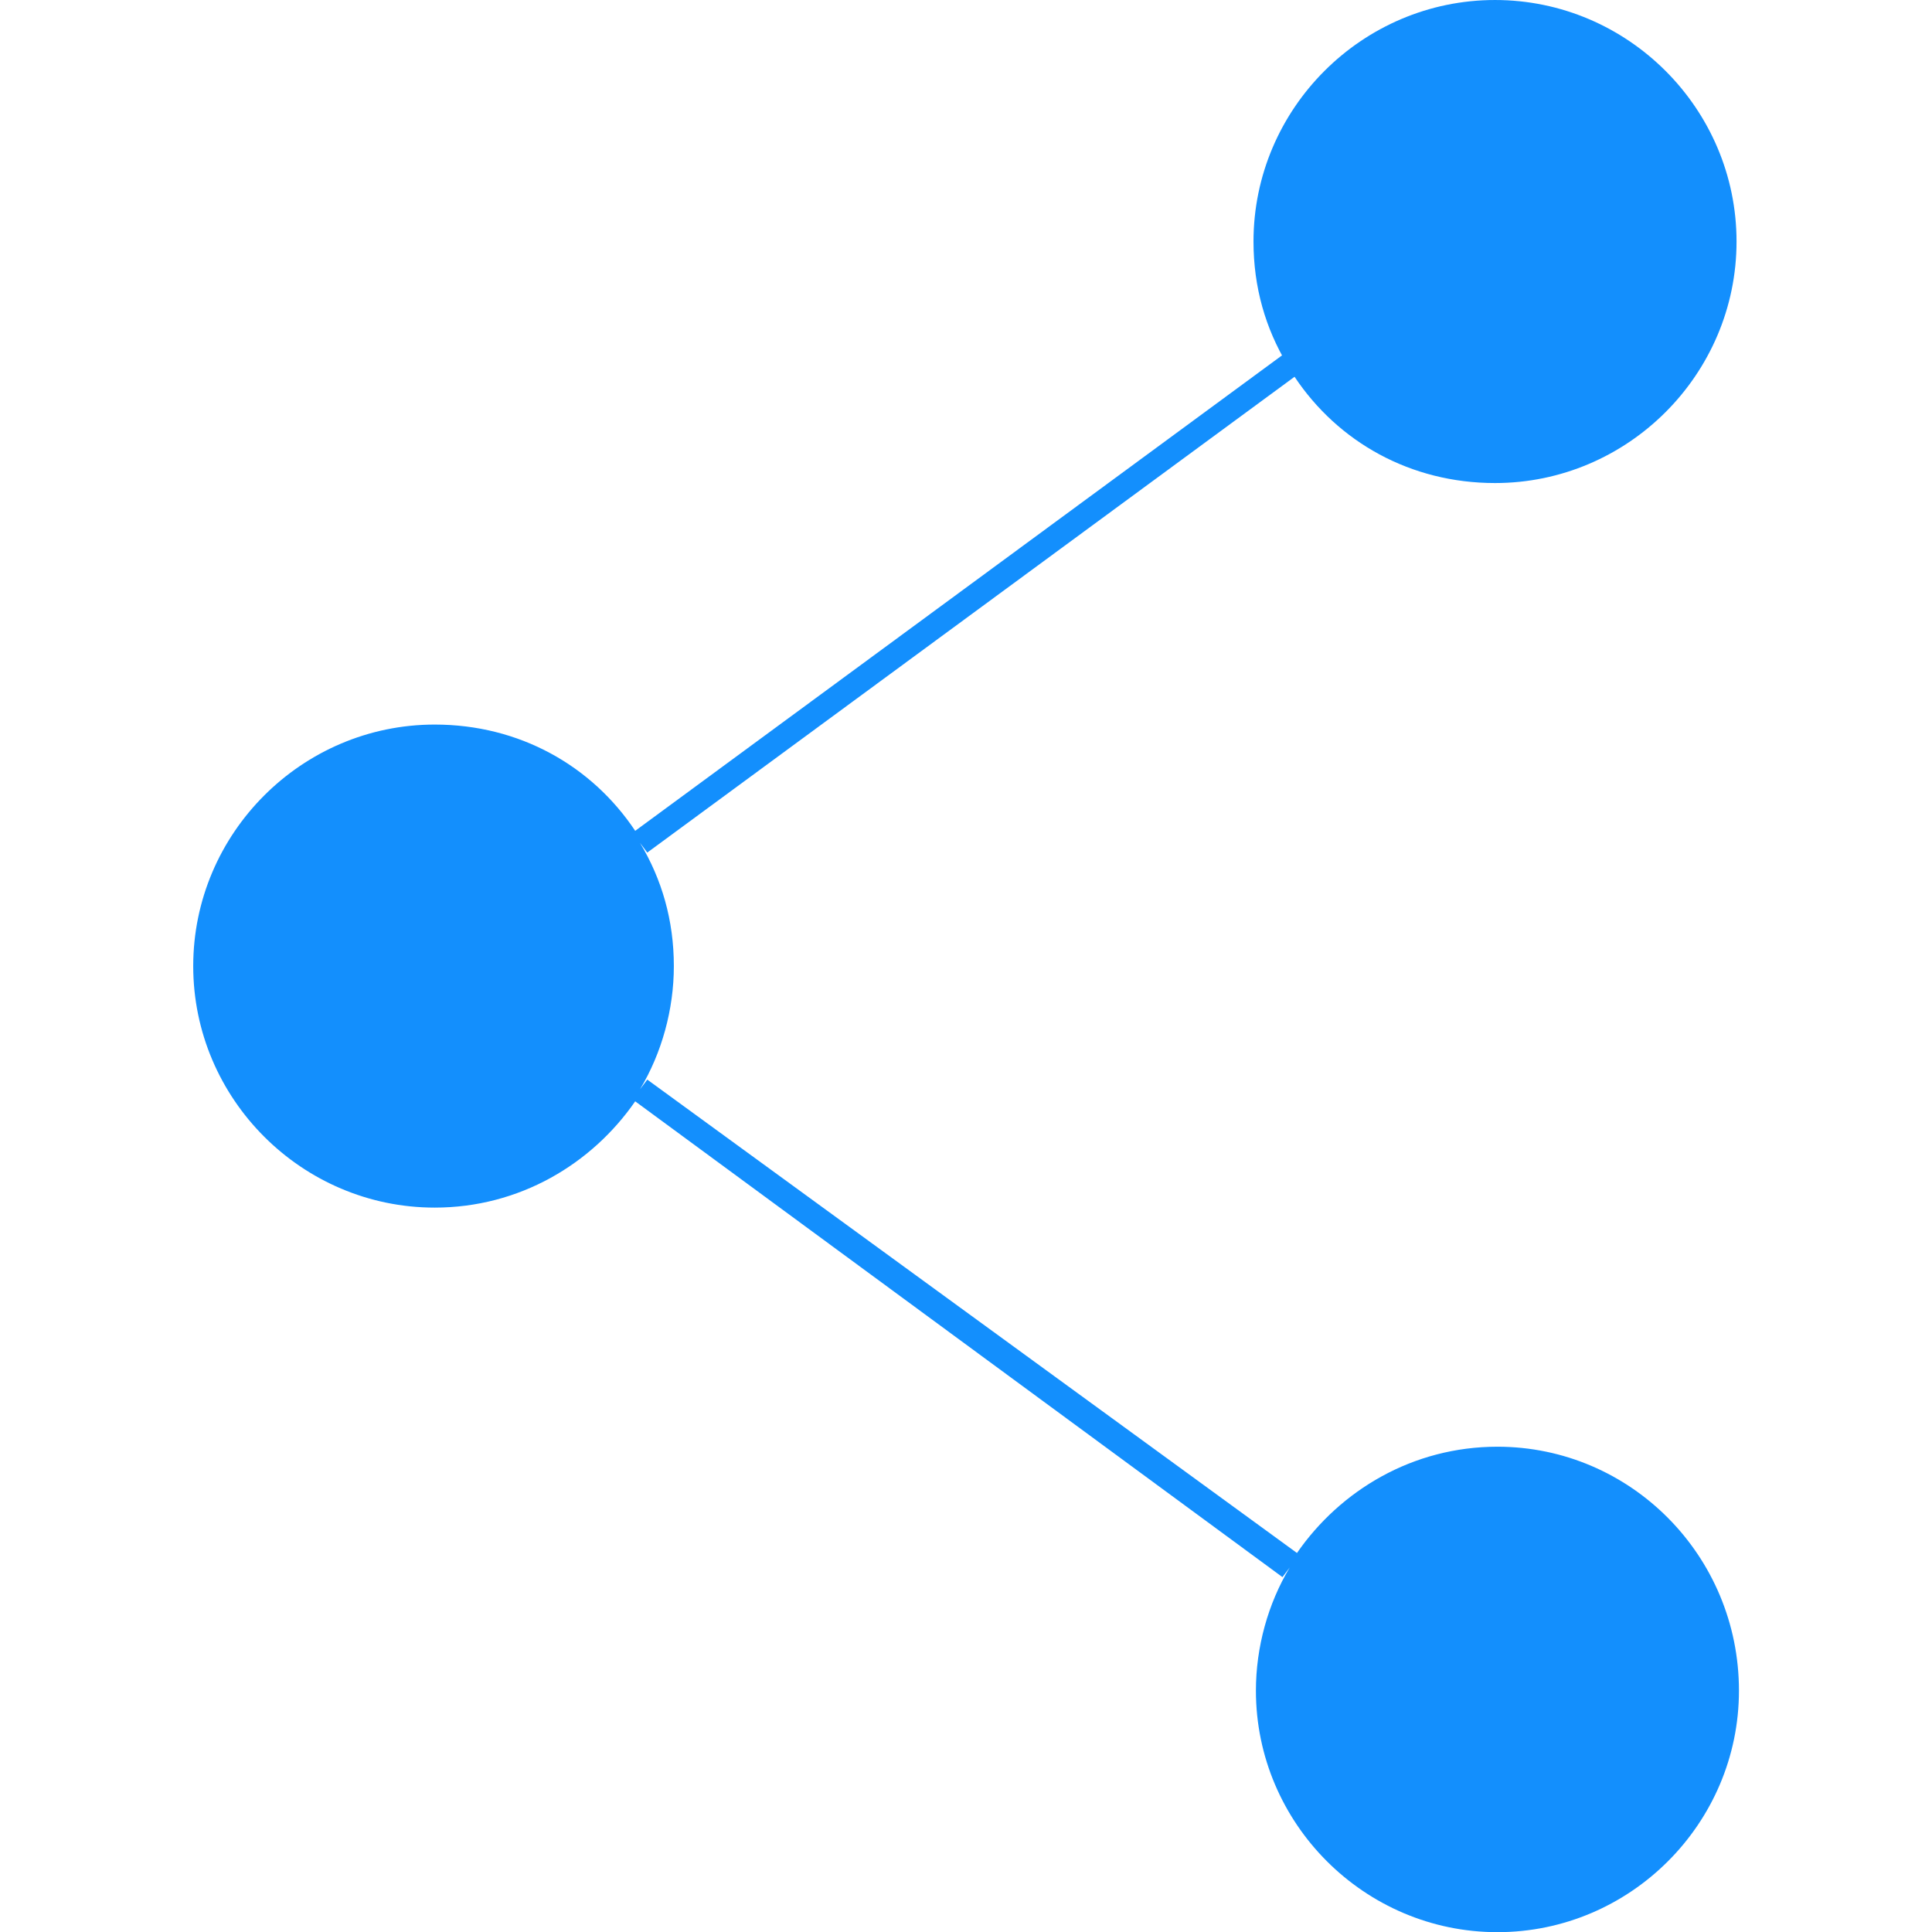
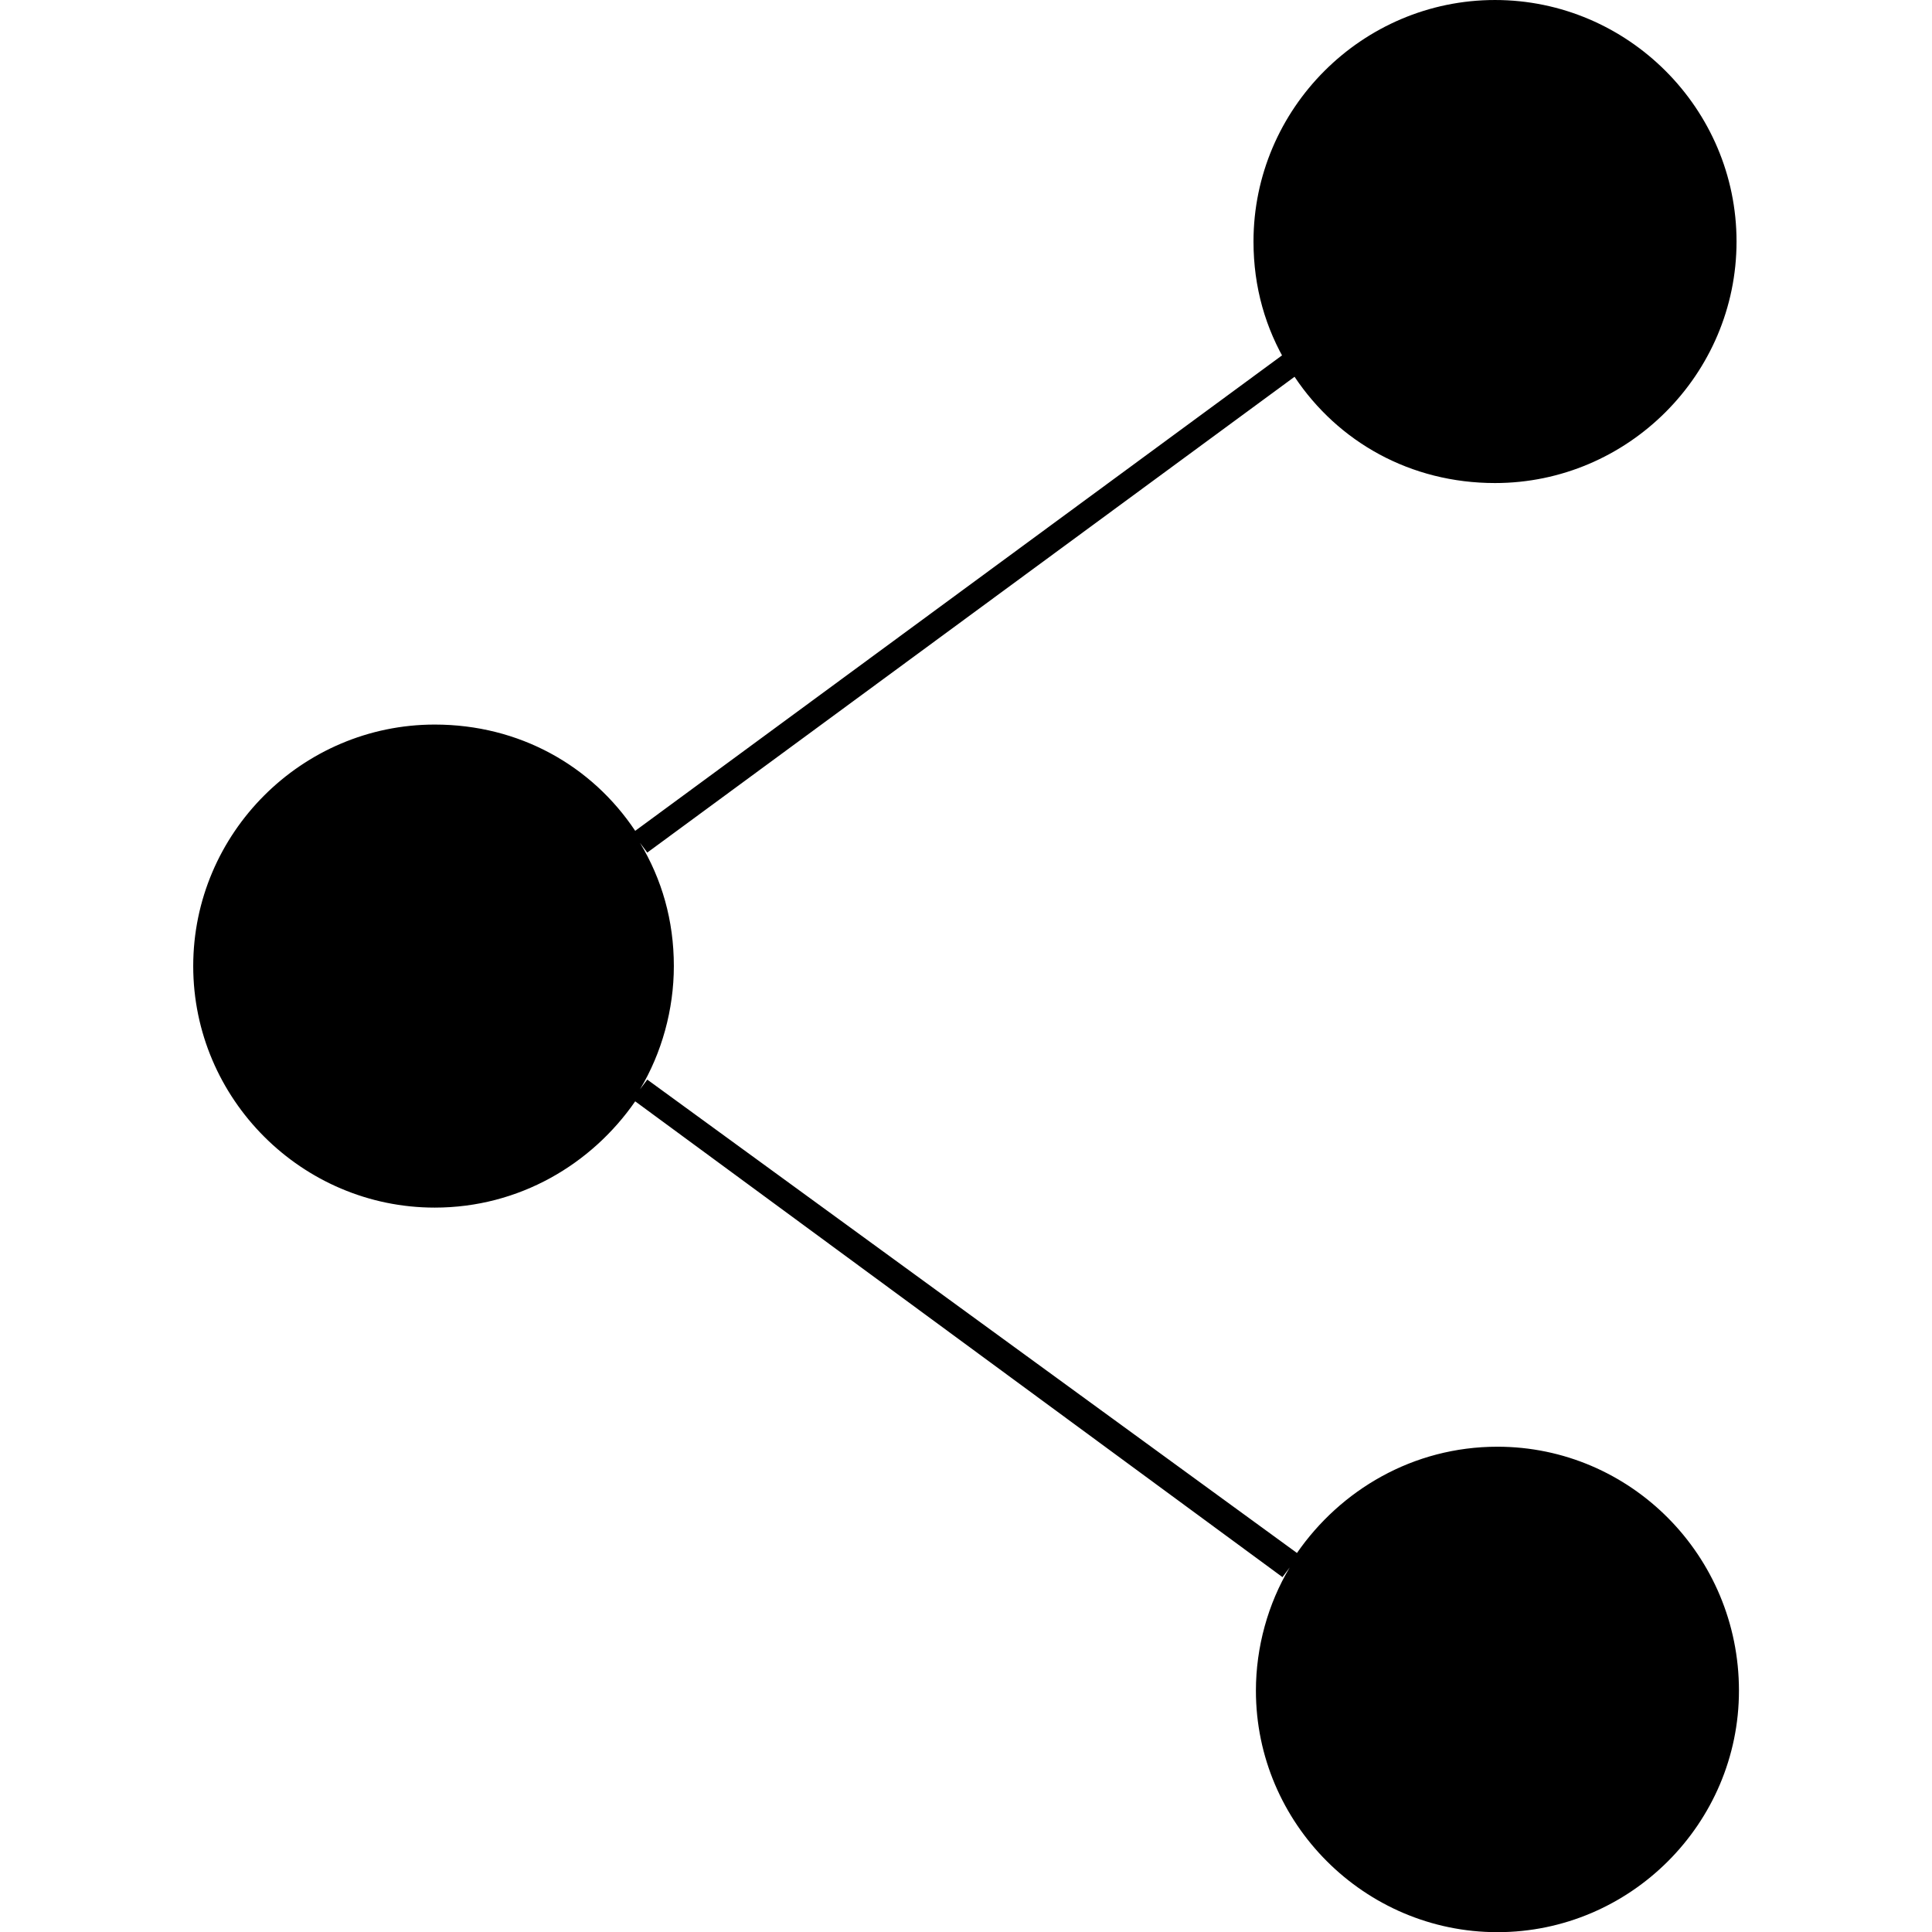
<svg xmlns="http://www.w3.org/2000/svg" version="1.1" viewBox="0 0 4.233 4.233">
  <g transform="matrix(.052917 0 0 .052917 .38096 -.015916)" fill="none">
-     <path d="m54.801 60.201c-3.5 0-6.5 1.8-8.3 4.4l-26.9-19.6-0.3 0.4c0.9-1.5 1.4-3.3 1.4-5.1 0-1.9-0.5-3.6-1.4-5.1l0.3 0.4 26.8-19.7c1.8 2.7 4.8 4.4 8.3 4.4 5.5 0 10-4.5 10-10 0-5.5-4.5-10-10-10s-10 4.5-10 10c0 1.9 0.5 3.6 1.4 5.1l-0.2-0.4-26.8 19.7c-1.8-2.7-4.8-4.4-8.3-4.4-5.5 0-10 4.5-10 10s4.5 10 10 10c3.5 0 6.5-1.8 8.3-4.4l26.8 19.7 0.3-0.4c-0.9 1.5-1.4 3.3-1.4 5.1 0 5.5 4.5 10 10 10s10-4.5 10-10c0-5.6-4.5-10.1-10-10.1z" fill="#138ffd" />
+     <path d="m54.801 60.201c-3.5 0-6.5 1.8-8.3 4.4l-26.9-19.6-0.3 0.4c0.9-1.5 1.4-3.3 1.4-5.1 0-1.9-0.5-3.6-1.4-5.1l0.3 0.4 26.8-19.7c1.8 2.7 4.8 4.4 8.3 4.4 5.5 0 10-4.5 10-10 0-5.5-4.5-10-10-10s-10 4.5-10 10c0 1.9 0.5 3.6 1.4 5.1l-0.2-0.4-26.8 19.7c-1.8-2.7-4.8-4.4-8.3-4.4-5.5 0-10 4.5-10 10s4.5 10 10 10c3.5 0 6.5-1.8 8.3-4.4l26.8 19.7 0.3-0.4c-0.9 1.5-1.4 3.3-1.4 5.1 0 5.5 4.5 10 10 10s10-4.5 10-10c0-5.6-4.5-10.1-10-10.1z" fill="currentColor" />
  </g>
</svg>
